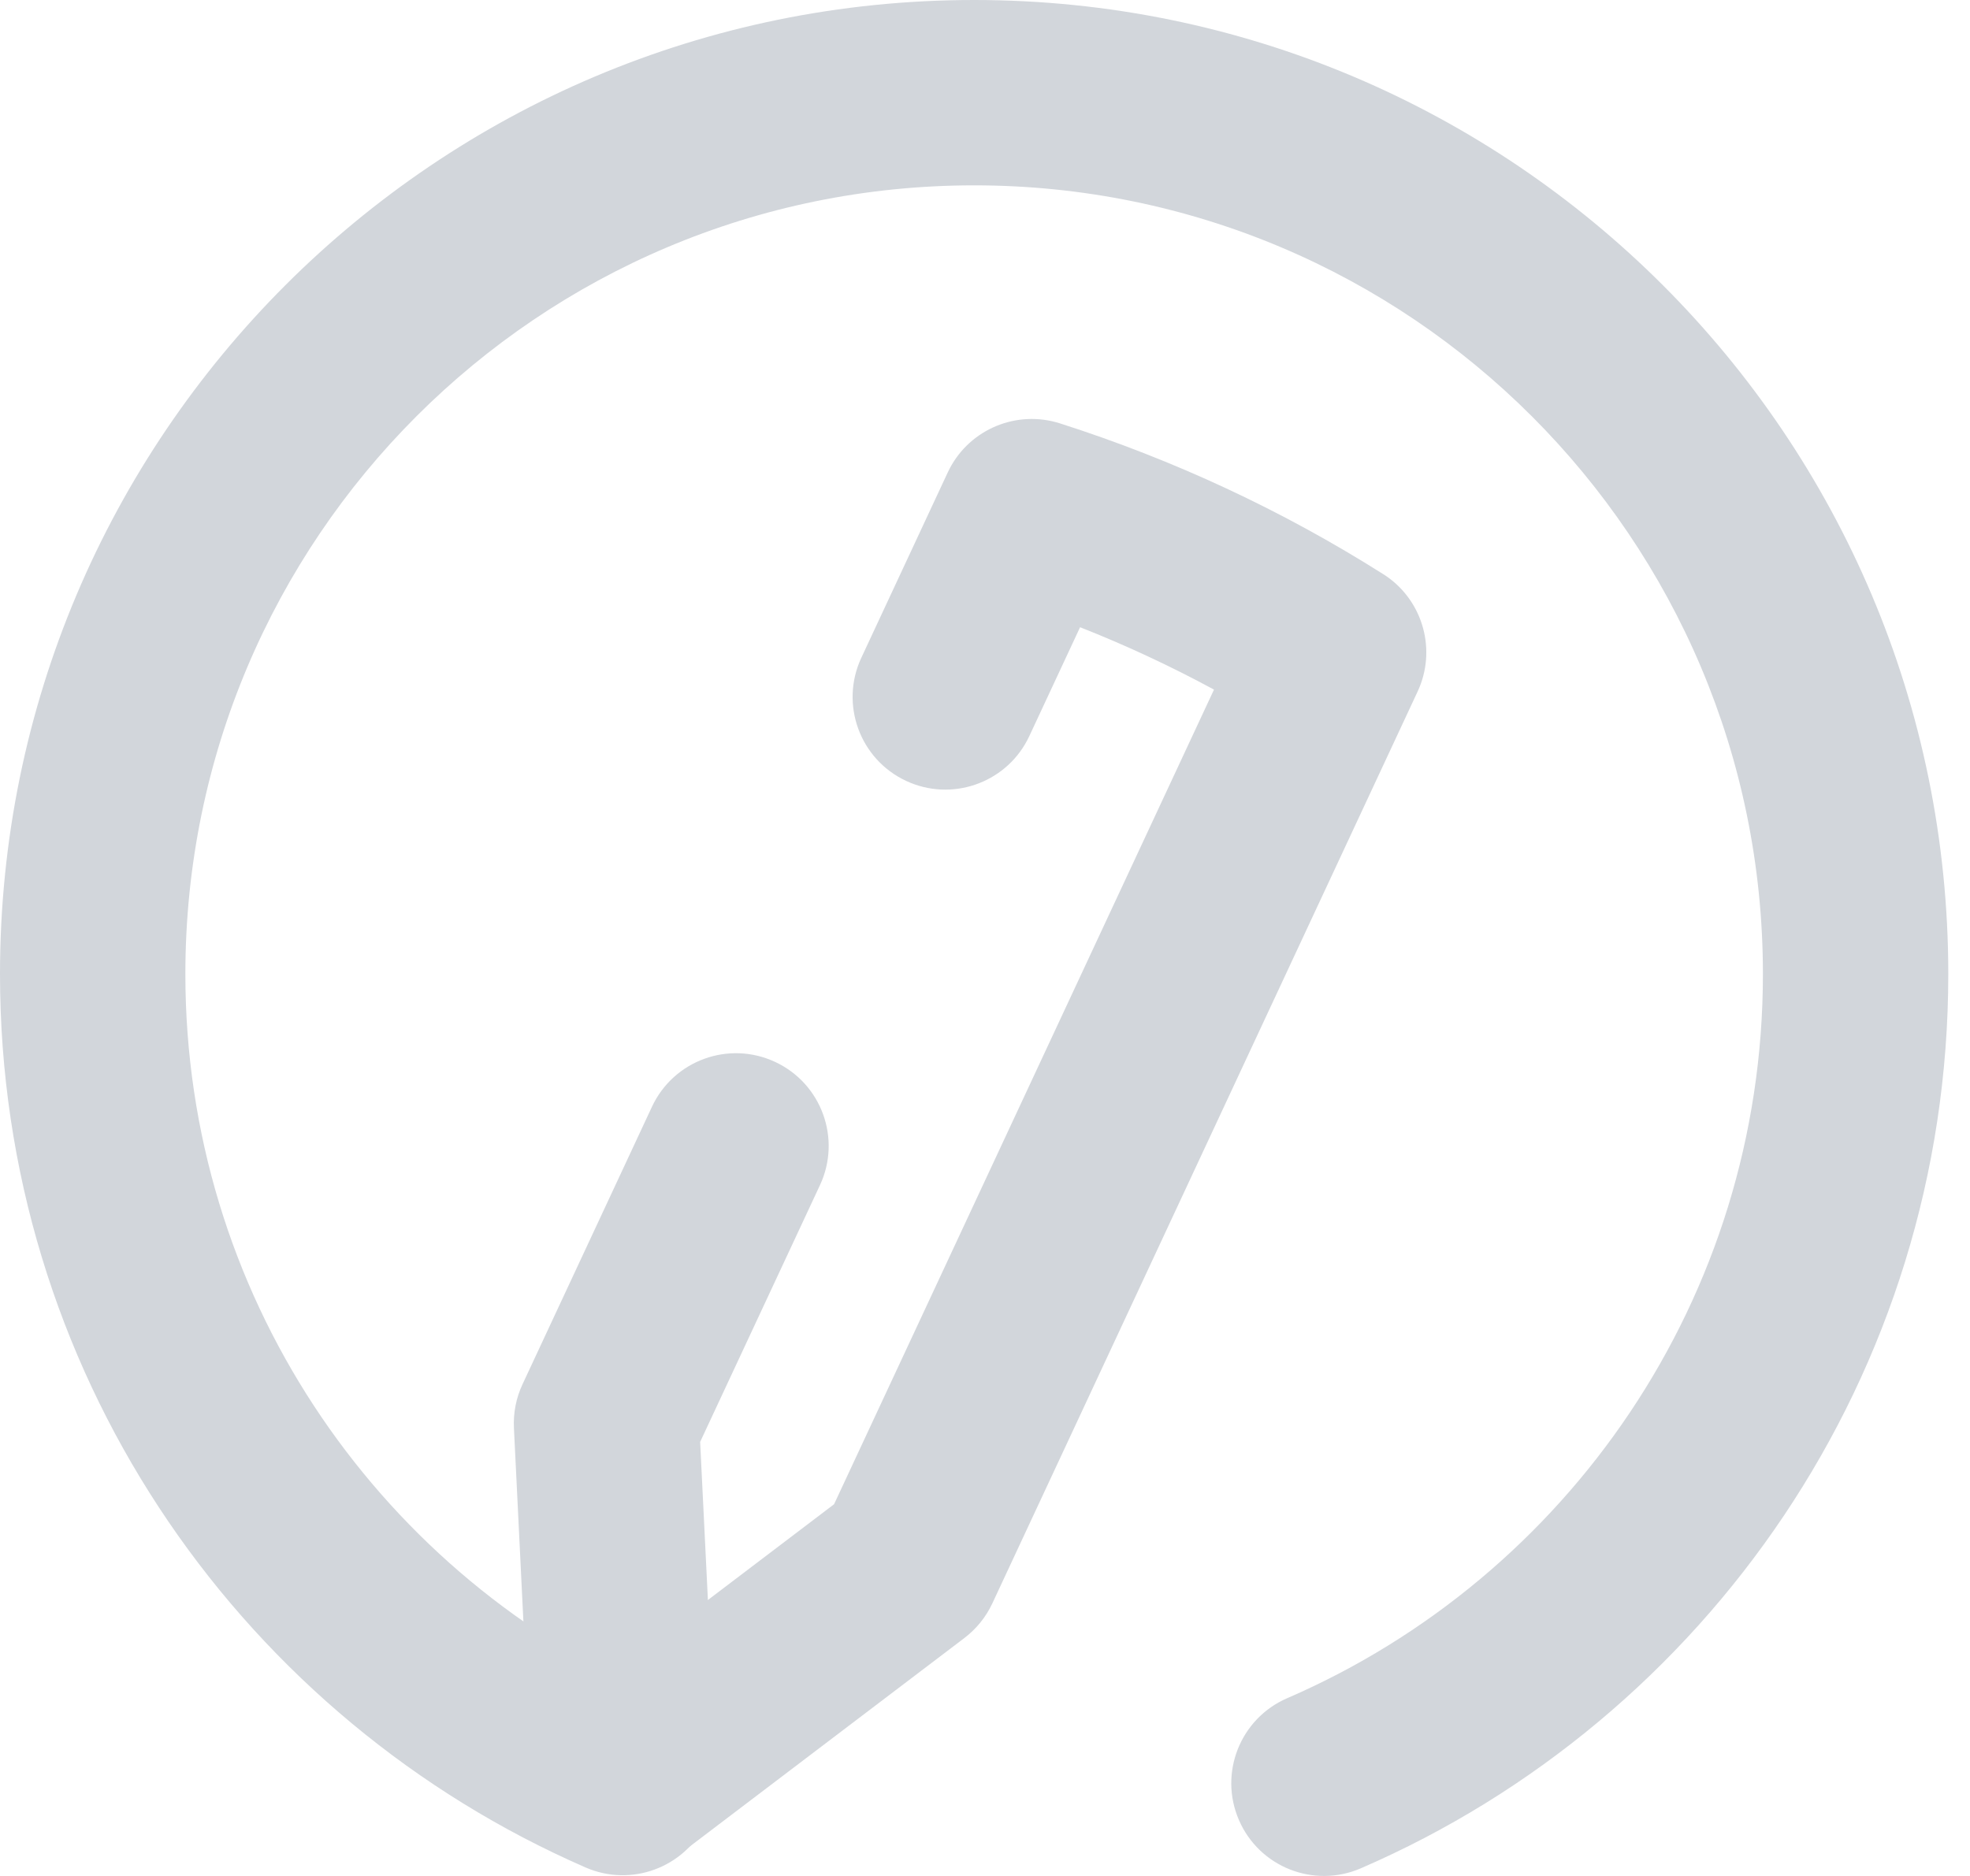
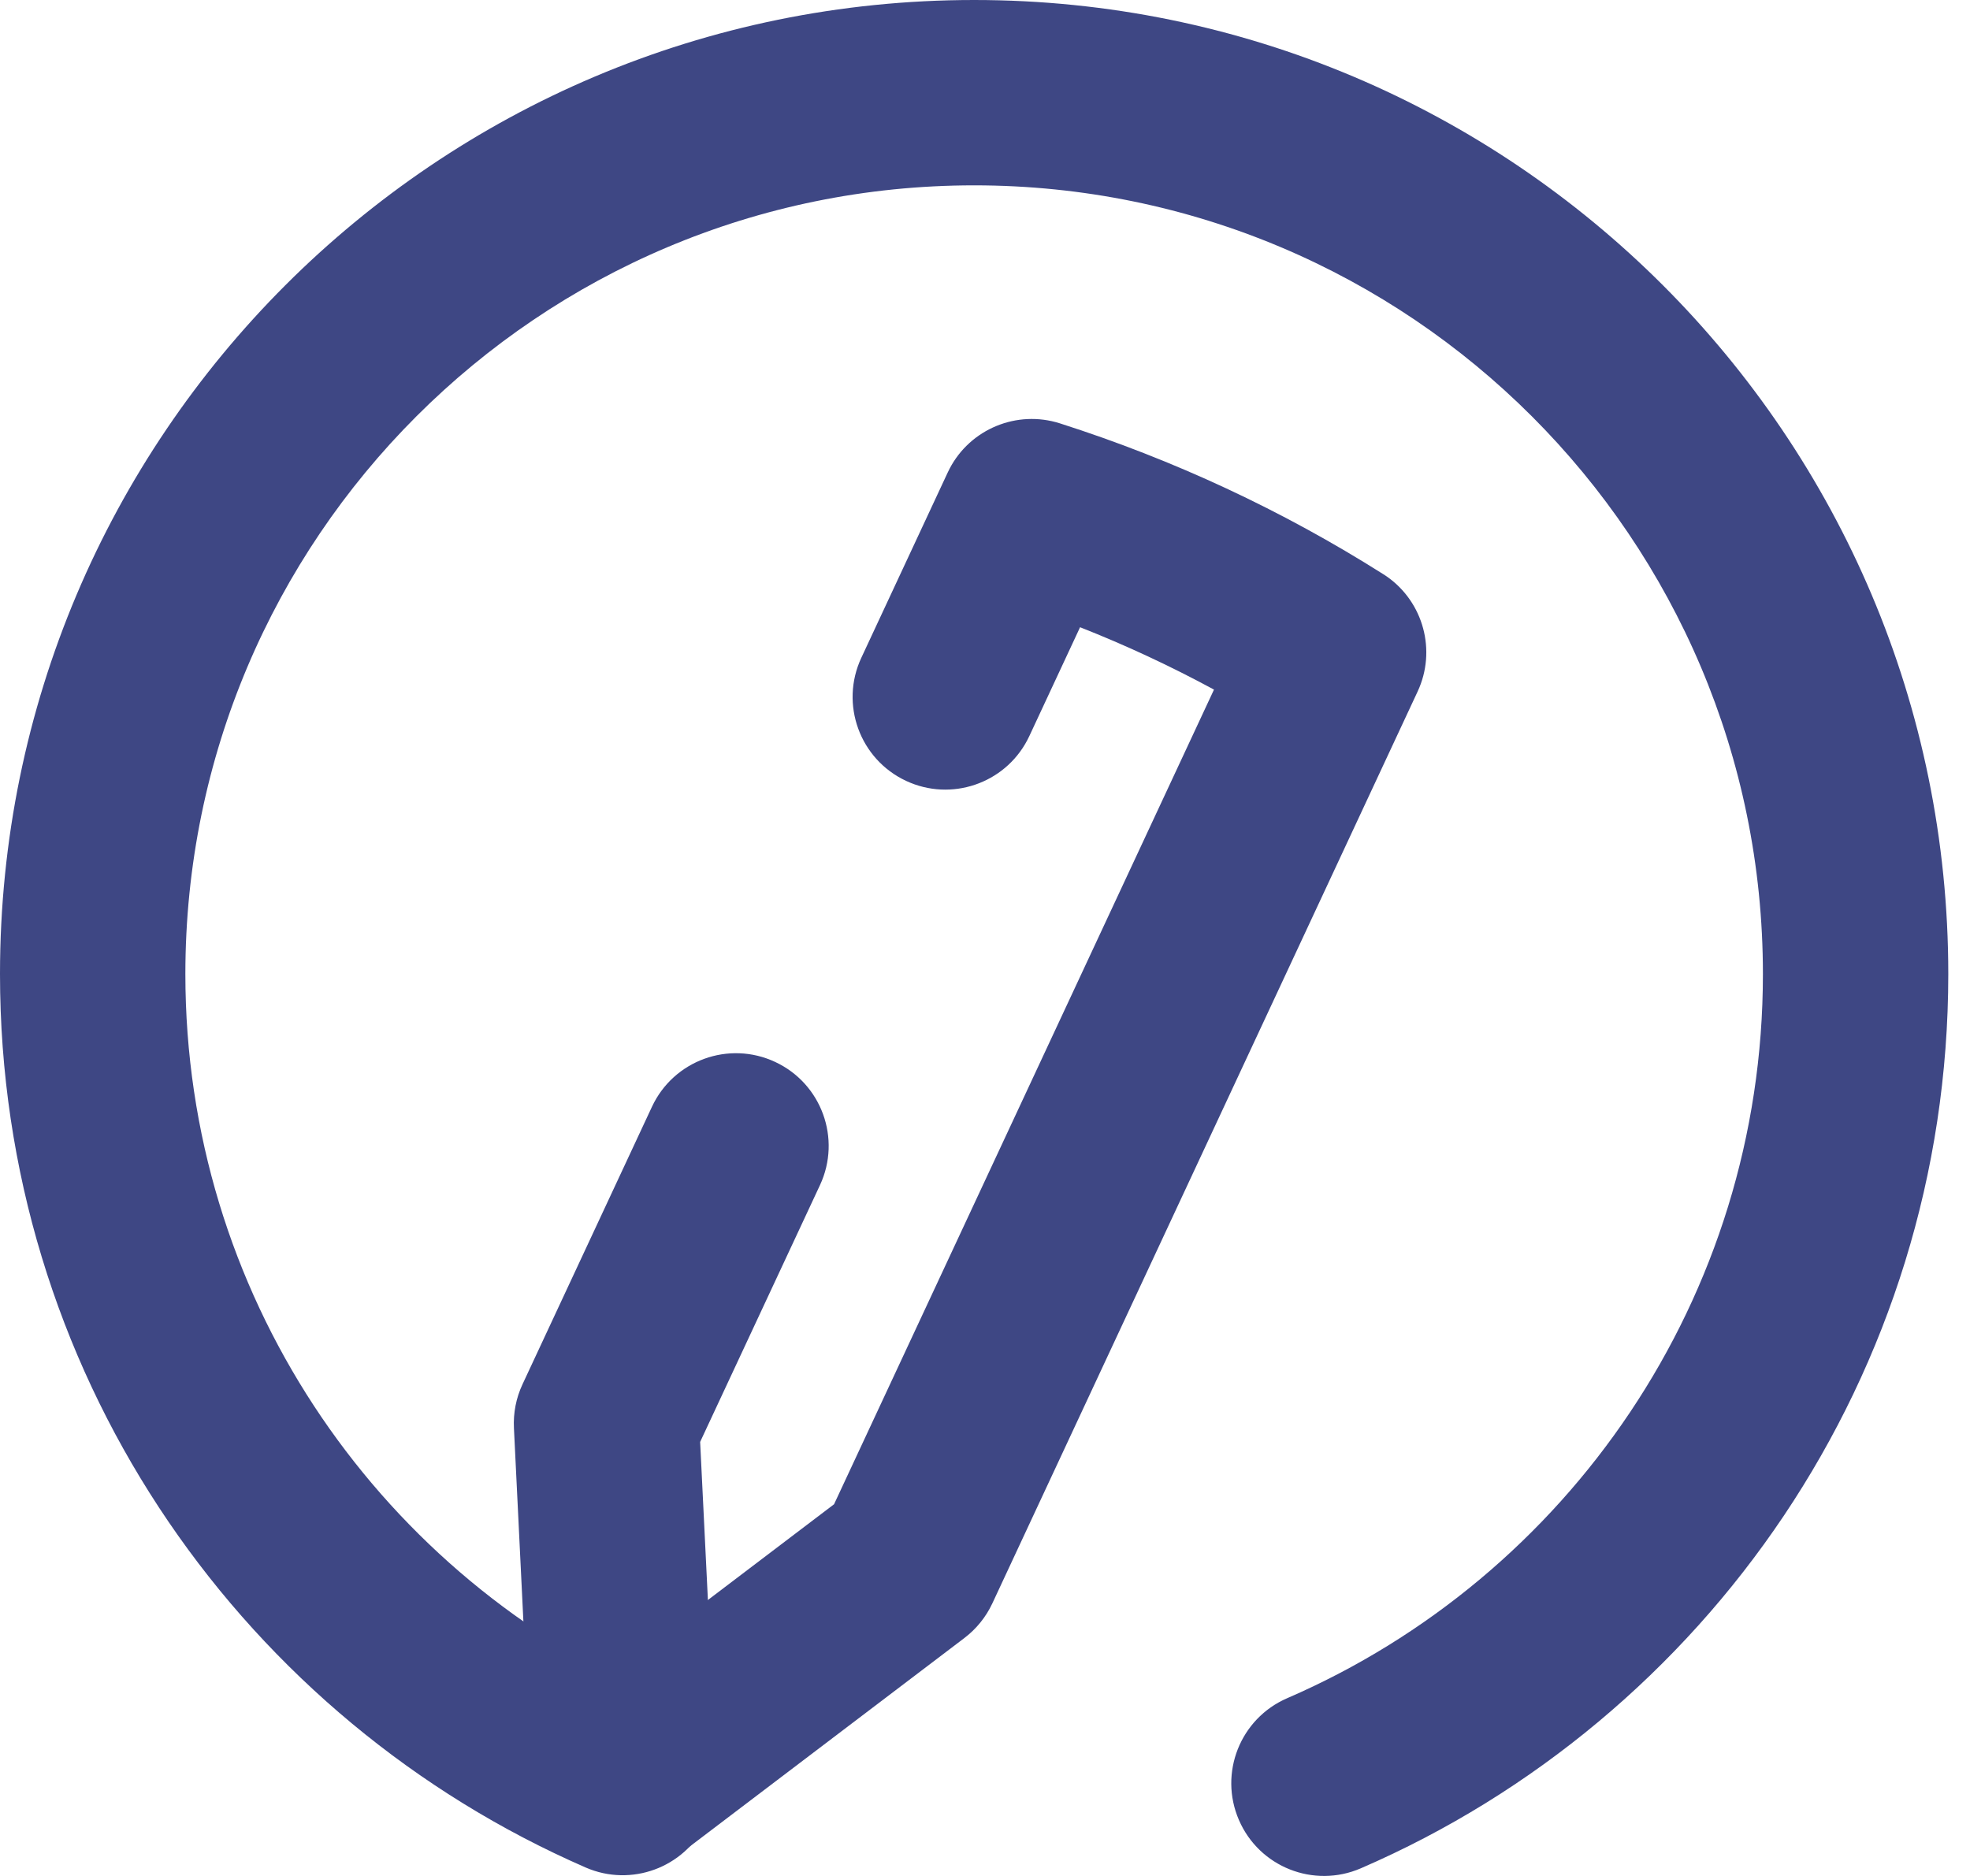
<svg xmlns="http://www.w3.org/2000/svg" width="42" height="40" viewBox="0 0 42 40" fill="none">
-   <path d="M20.246 9.992C20.689 9.146 21.679 8.735 22.597 9.027C25.019 9.801 27.337 10.88 29.488 12.241L29.566 12.292C30.348 12.839 30.63 13.873 30.223 14.746L21.157 34.187C21.021 34.478 20.817 34.731 20.561 34.926L14.498 39.529C13.629 40.188 12.389 40.019 11.729 39.15C11.069 38.281 11.239 37.041 12.108 36.381L17.782 32.074L25.882 14.704C24.958 14.204 24.005 13.759 23.027 13.374L21.945 15.695L21.899 15.787C21.41 16.71 20.277 17.098 19.319 16.651C18.33 16.19 17.902 15.015 18.363 14.026L20.205 10.075L20.246 9.992Z" fill="#D2D6DB" />
-   <path d="M13.9 23.598C14.362 22.609 15.537 22.181 16.526 22.643C17.515 23.104 17.943 24.28 17.482 25.269L14.927 30.745L15.276 37.86L15.279 37.962C15.277 39.007 14.456 39.879 13.4 39.93C12.344 39.982 11.441 39.195 11.337 38.155L11.329 38.053L10.957 30.45C10.941 30.129 11.003 29.809 11.139 29.518L13.9 23.598Z" fill="#D2D6DB" />
-   <path d="M37.585 20.768C37.585 11.481 30.056 3.952 20.768 3.952C11.481 3.952 3.952 11.481 3.952 20.768C3.952 27.563 7.98 33.419 13.786 36.073L14.064 36.197L14.156 36.239C15.092 36.705 15.509 37.828 15.087 38.797C14.665 39.766 13.559 40.226 12.581 39.858L12.487 39.82L12.145 39.667C4.982 36.393 0 29.166 0 20.768C5.36387e-07 9.298 9.298 0 20.768 0C32.238 2.189e-07 41.537 9.298 41.537 20.768C41.537 29.313 36.376 36.649 29.012 39.837C28.01 40.27 26.847 39.81 26.414 38.808C25.98 37.807 26.44 36.644 27.442 36.21C33.412 33.626 37.585 27.682 37.585 20.768Z" fill="#D2D6DB" />
+   <path d="M20.246 9.992C20.689 9.146 21.679 8.735 22.597 9.027C25.019 9.801 27.337 10.88 29.488 12.241L29.566 12.292C30.348 12.839 30.63 13.873 30.223 14.746L21.157 34.187C21.021 34.478 20.817 34.731 20.561 34.926L14.498 39.529C13.629 40.188 12.389 40.019 11.729 39.15C11.069 38.281 11.239 37.041 12.108 36.381L17.782 32.074L25.882 14.704C24.958 14.204 24.005 13.759 23.027 13.374L21.945 15.695L21.899 15.787C21.41 16.71 20.277 17.098 19.319 16.651C18.33 16.19 17.902 15.015 18.363 14.026L20.205 10.075L20.246 9.992Z" fill="#3E4784" />
+   <path d="M13.9 23.598C14.362 22.609 15.537 22.181 16.526 22.643C17.515 23.104 17.943 24.28 17.482 25.269L14.927 30.745L15.276 37.86L15.279 37.962C15.277 39.007 14.456 39.879 13.4 39.93C12.344 39.982 11.441 39.195 11.337 38.155L11.329 38.053L10.957 30.45C10.941 30.129 11.003 29.809 11.139 29.518L13.9 23.598Z" fill="#3E4784" />
+   <path d="M37.585 20.768C37.585 11.481 30.056 3.952 20.768 3.952C11.481 3.952 3.952 11.481 3.952 20.768C3.952 27.563 7.98 33.419 13.786 36.073L14.064 36.197L14.156 36.239C15.092 36.705 15.509 37.828 15.087 38.797C14.665 39.766 13.559 40.226 12.581 39.858L12.487 39.82L12.145 39.667C4.982 36.393 0 29.166 0 20.768C5.36387e-07 9.298 9.298 0 20.768 0C32.238 2.189e-07 41.537 9.298 41.537 20.768C41.537 29.313 36.376 36.649 29.012 39.837C28.01 40.27 26.847 39.81 26.414 38.808C25.98 37.807 26.44 36.644 27.442 36.21C33.412 33.626 37.585 27.682 37.585 20.768Z" fill="#3E4784" />
</svg>
